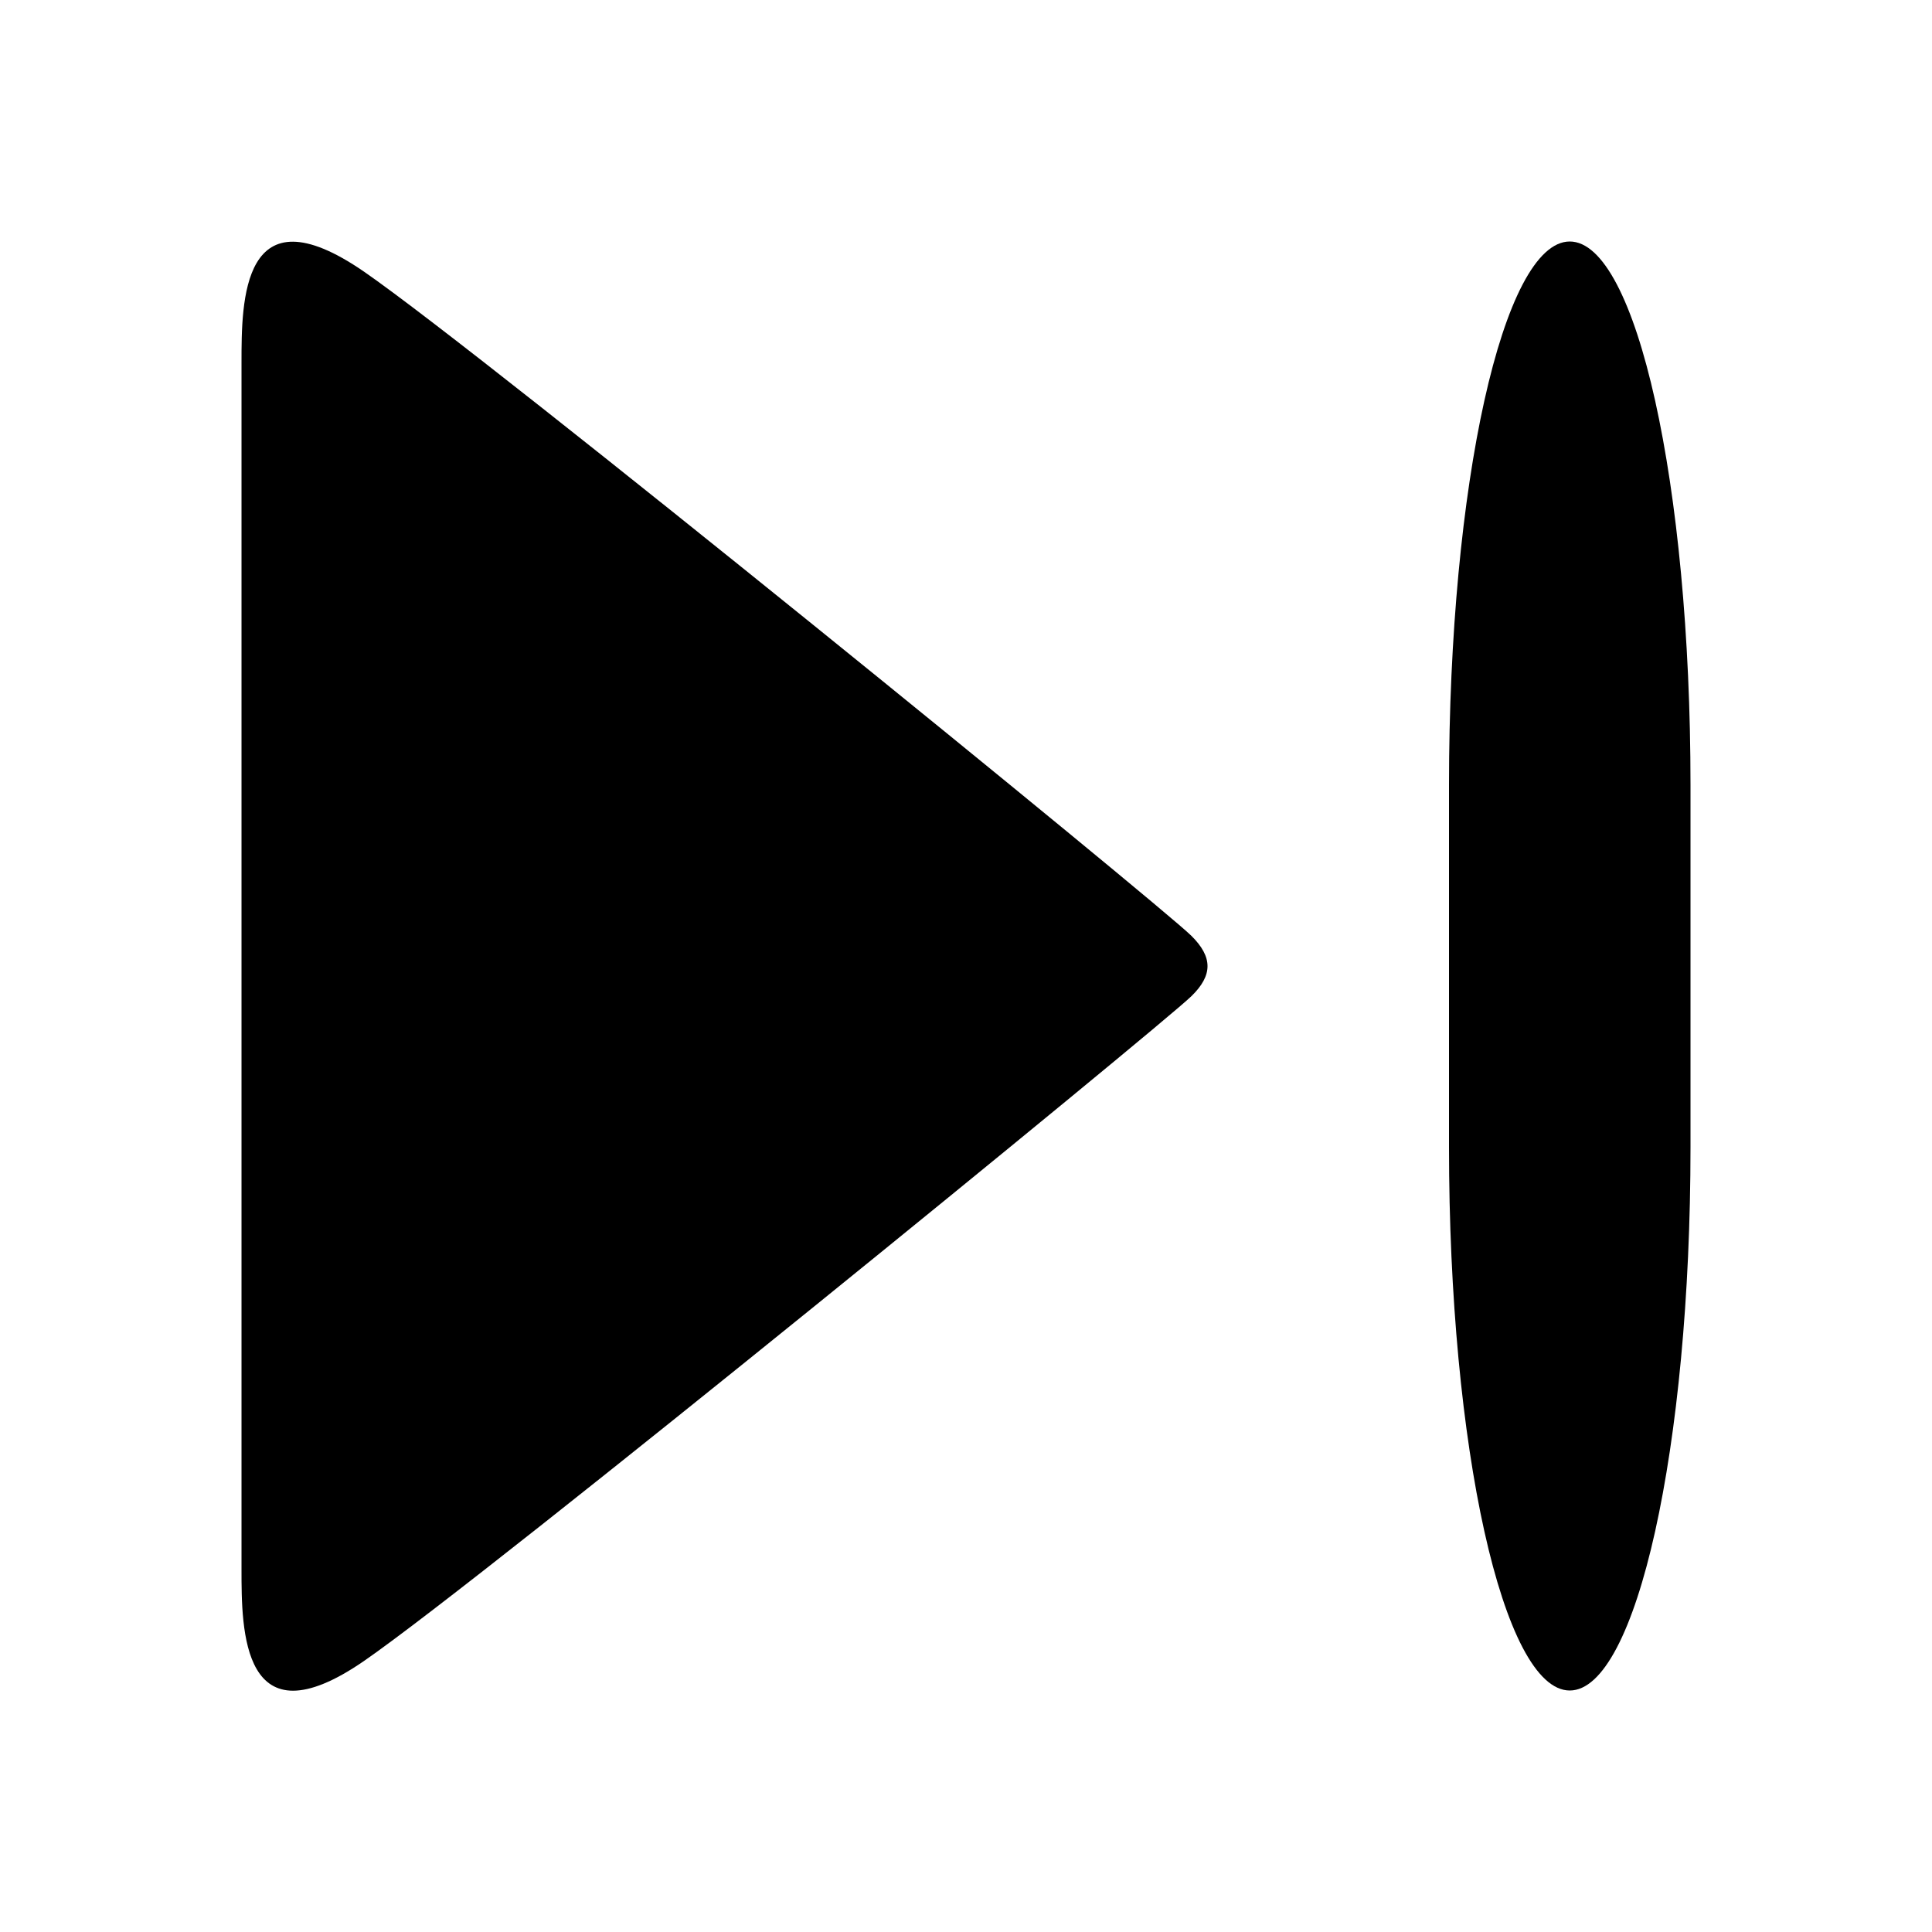
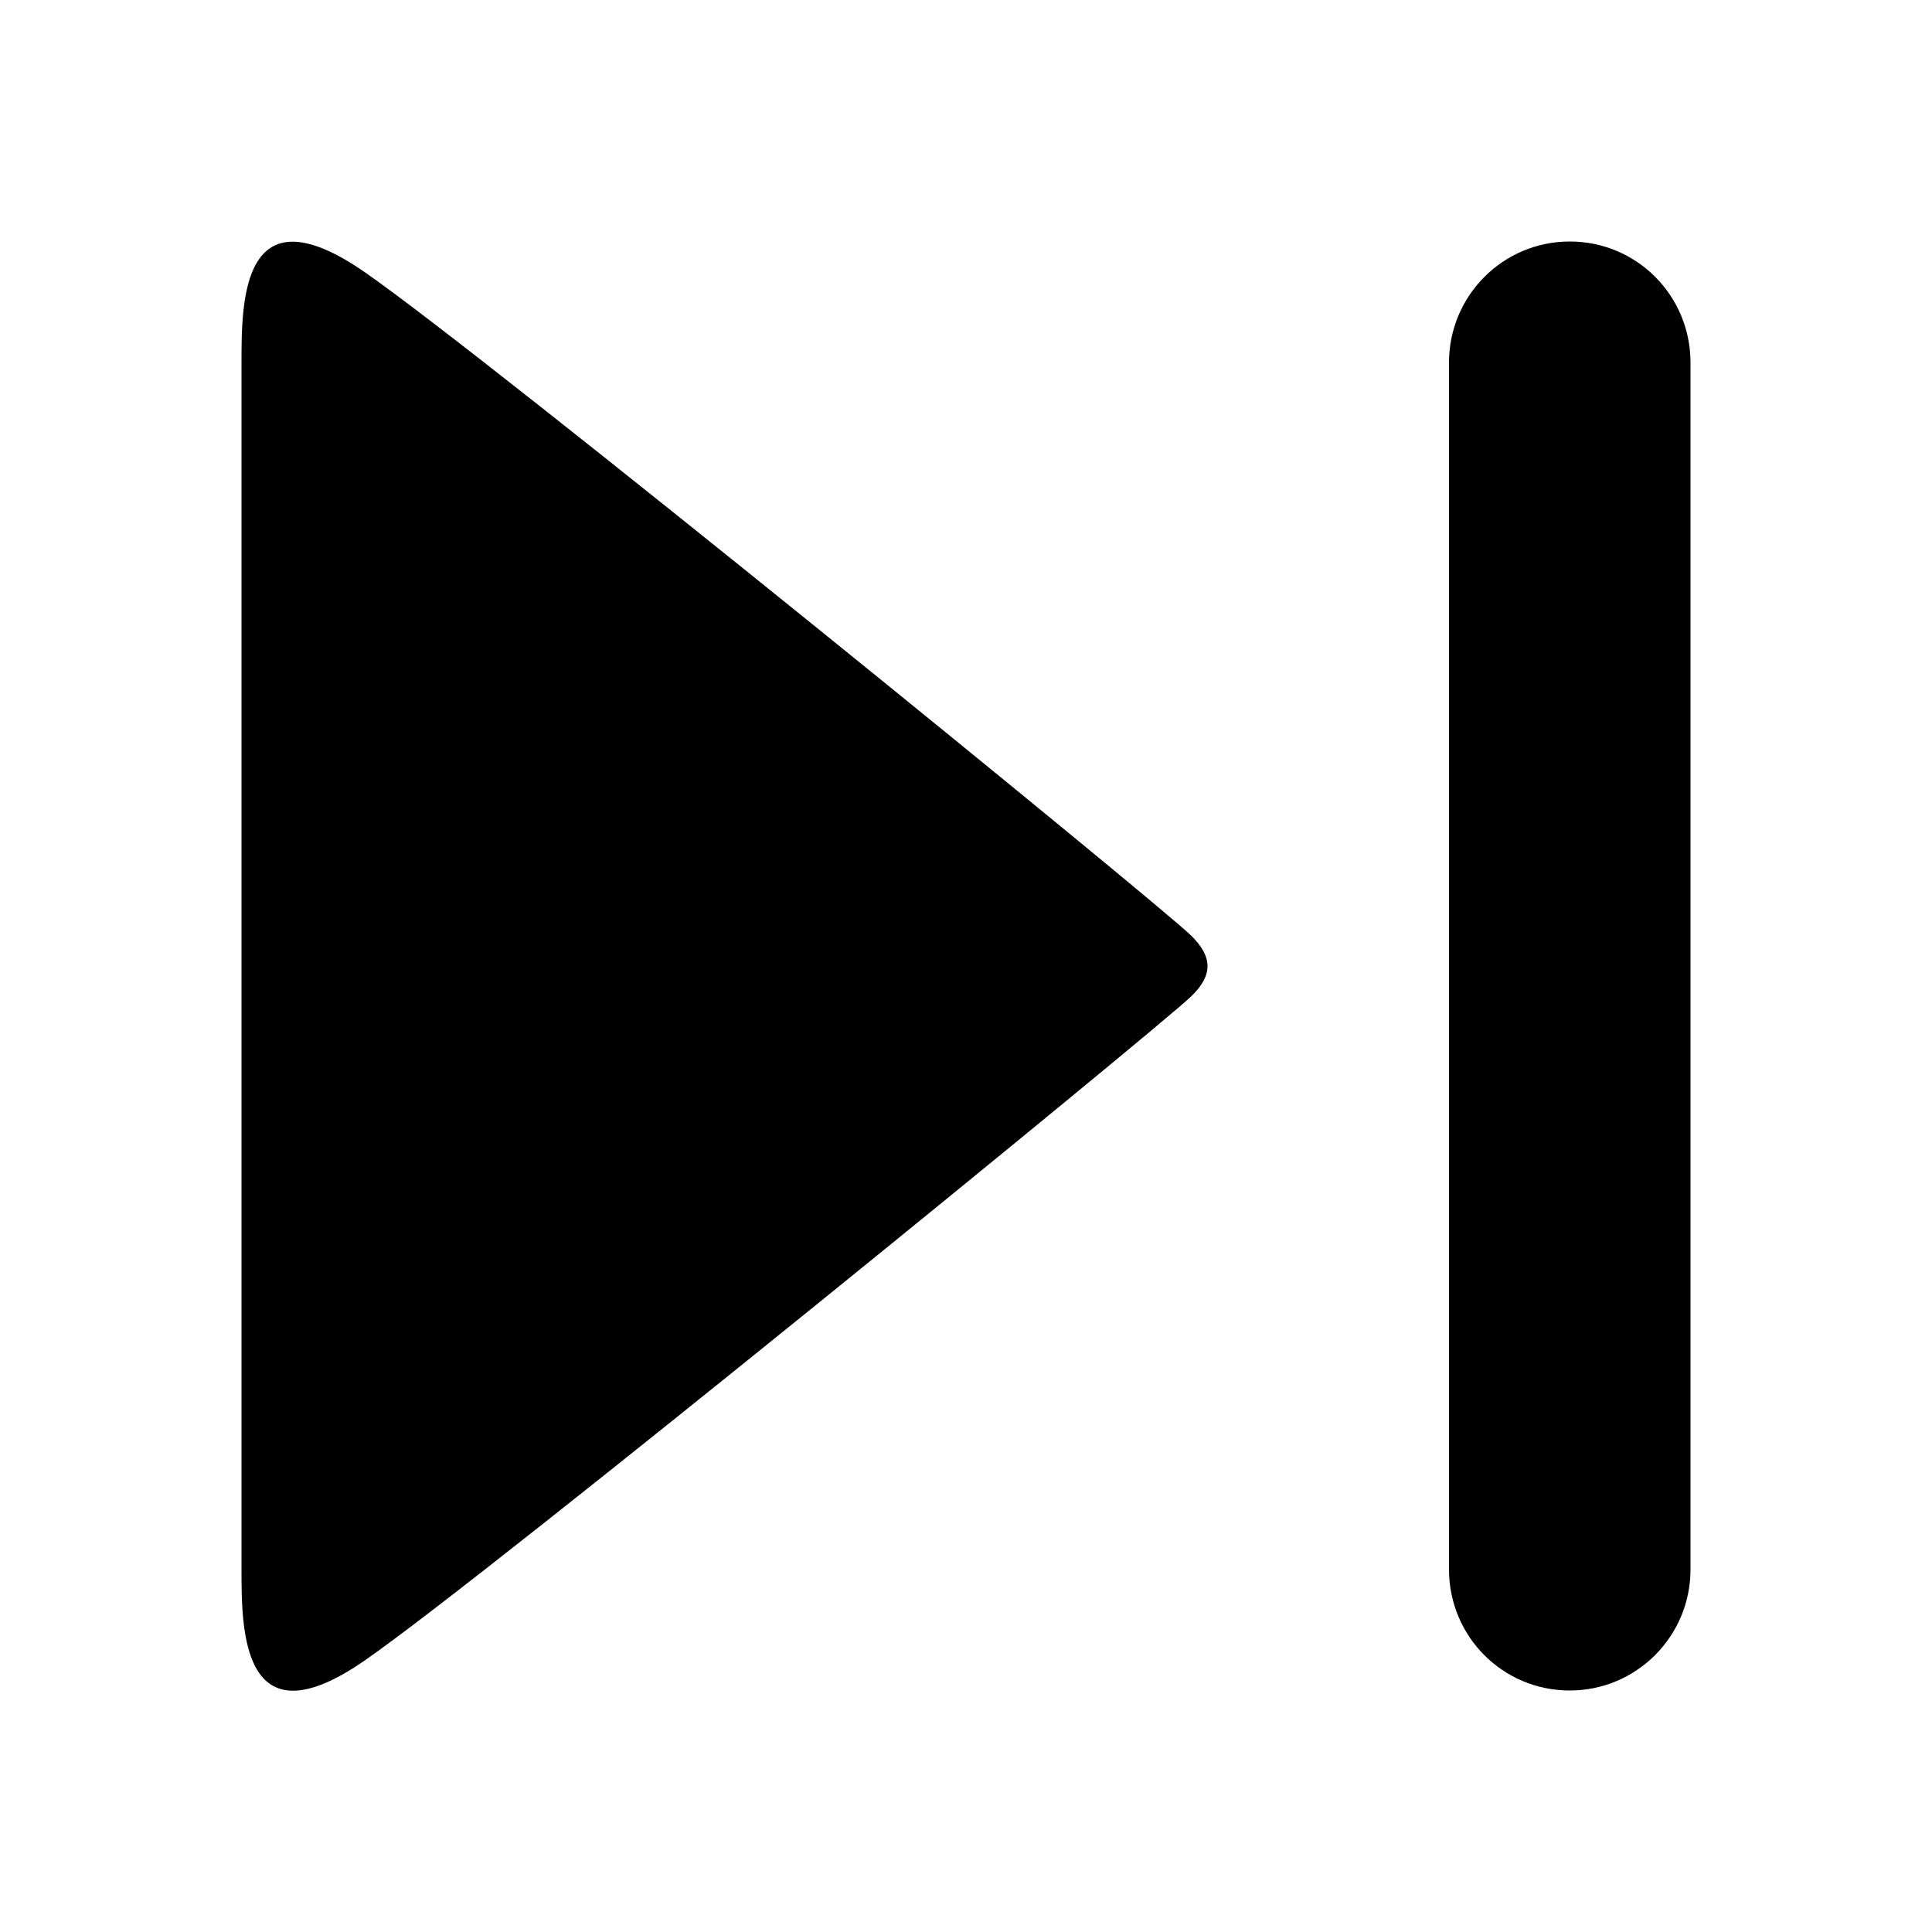
<svg xmlns="http://www.w3.org/2000/svg" width="32px" height="32px" viewBox="0 0 32 32" version="1.1" class="small-icon end-icon svg-icon">
  <g fill-rule="evenodd">
    <g>
      <path d="M0.497,21.973 C1.897,19.943 10.995,8.775 11.497,8.27 C11.85,7.914 12.15,7.914 12.497,8.27 C12.99,8.775 22.107,19.943 23.507,21.973 C24.907,24.003 22.982,24.003 21.997,24.003 L1.997,24.003 C0.997,24.003 -0.903,24.003 0.497,21.973 Z" transform="translate(12, 16.00313) rotate(90) translate(-12, -16.00313) " class="arrow" />
-       <rect x="24" y="4" width="4" height="24" rx="9" class="pipe" />
+       <path d="M26,4 C24.895,4 24,4.897 24,6.005 L24,25.995 C24,27.102 24.888,28 26,28 L26,28 C27.105,28 28,27.103 28,25.995 L28,6.005 C28,4.898 27.112,4 26,4 L26,4 Z" class="pipe" />
    </g>
  </g>
</svg>
